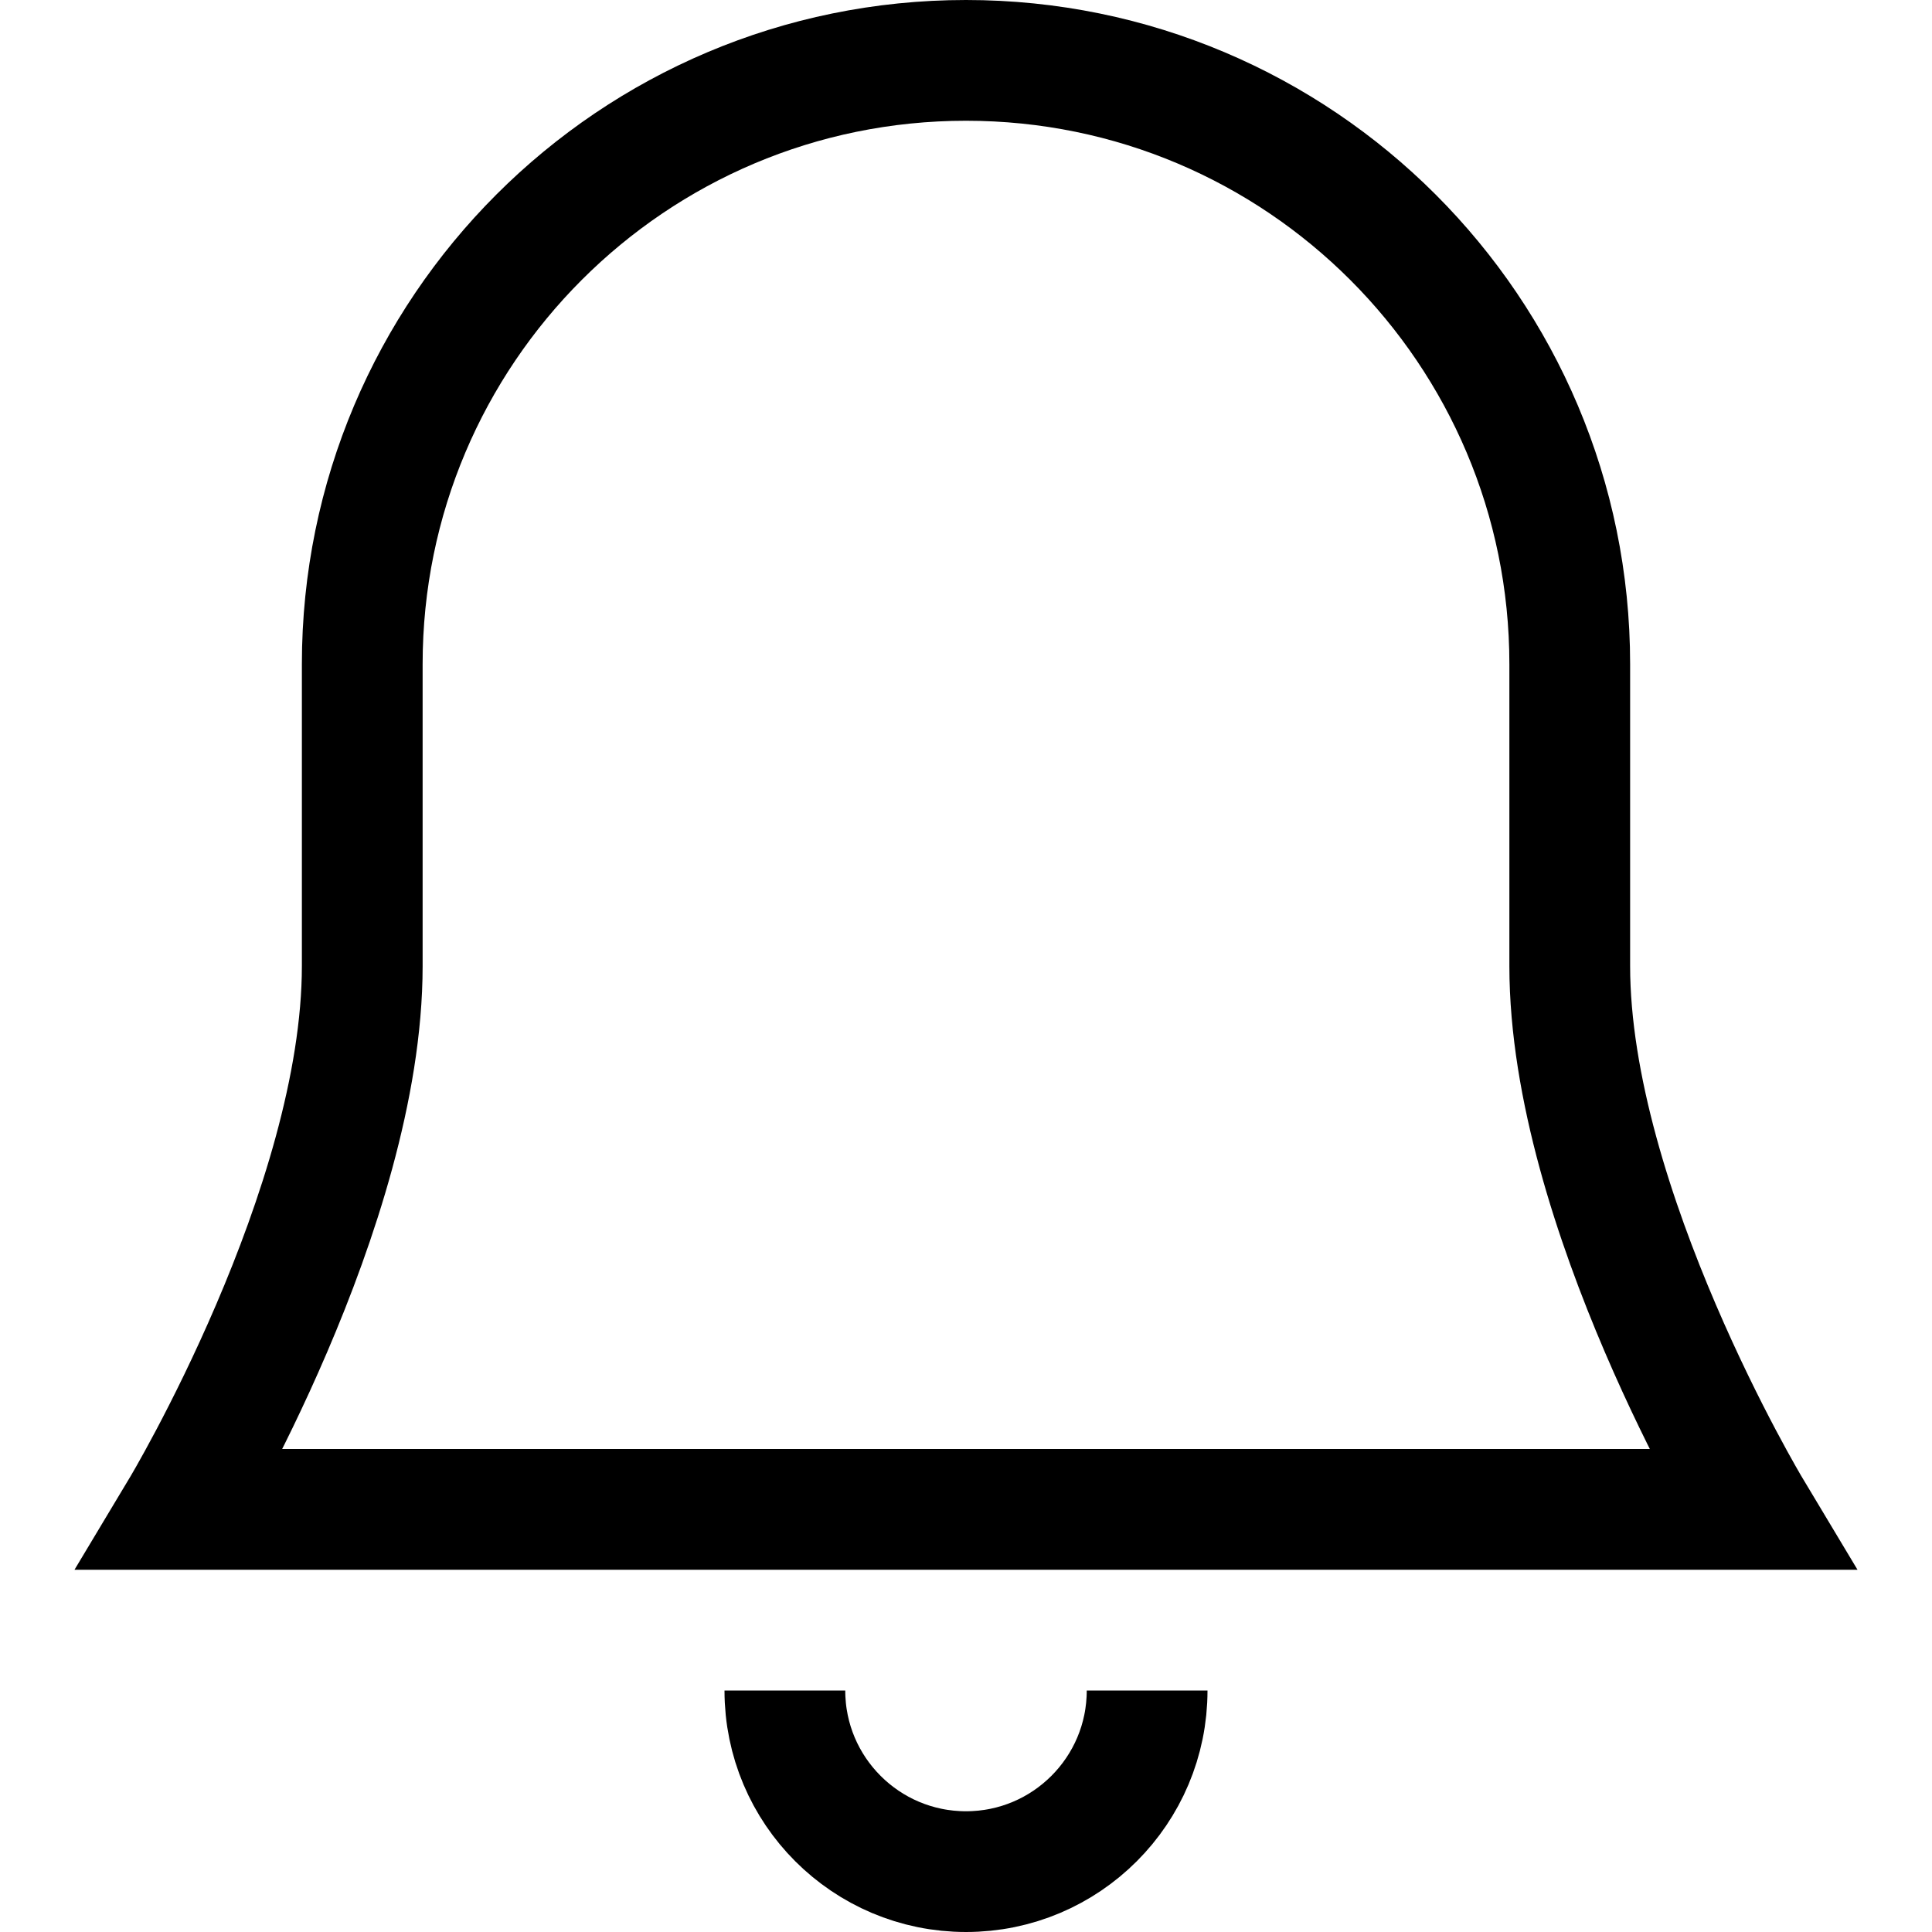
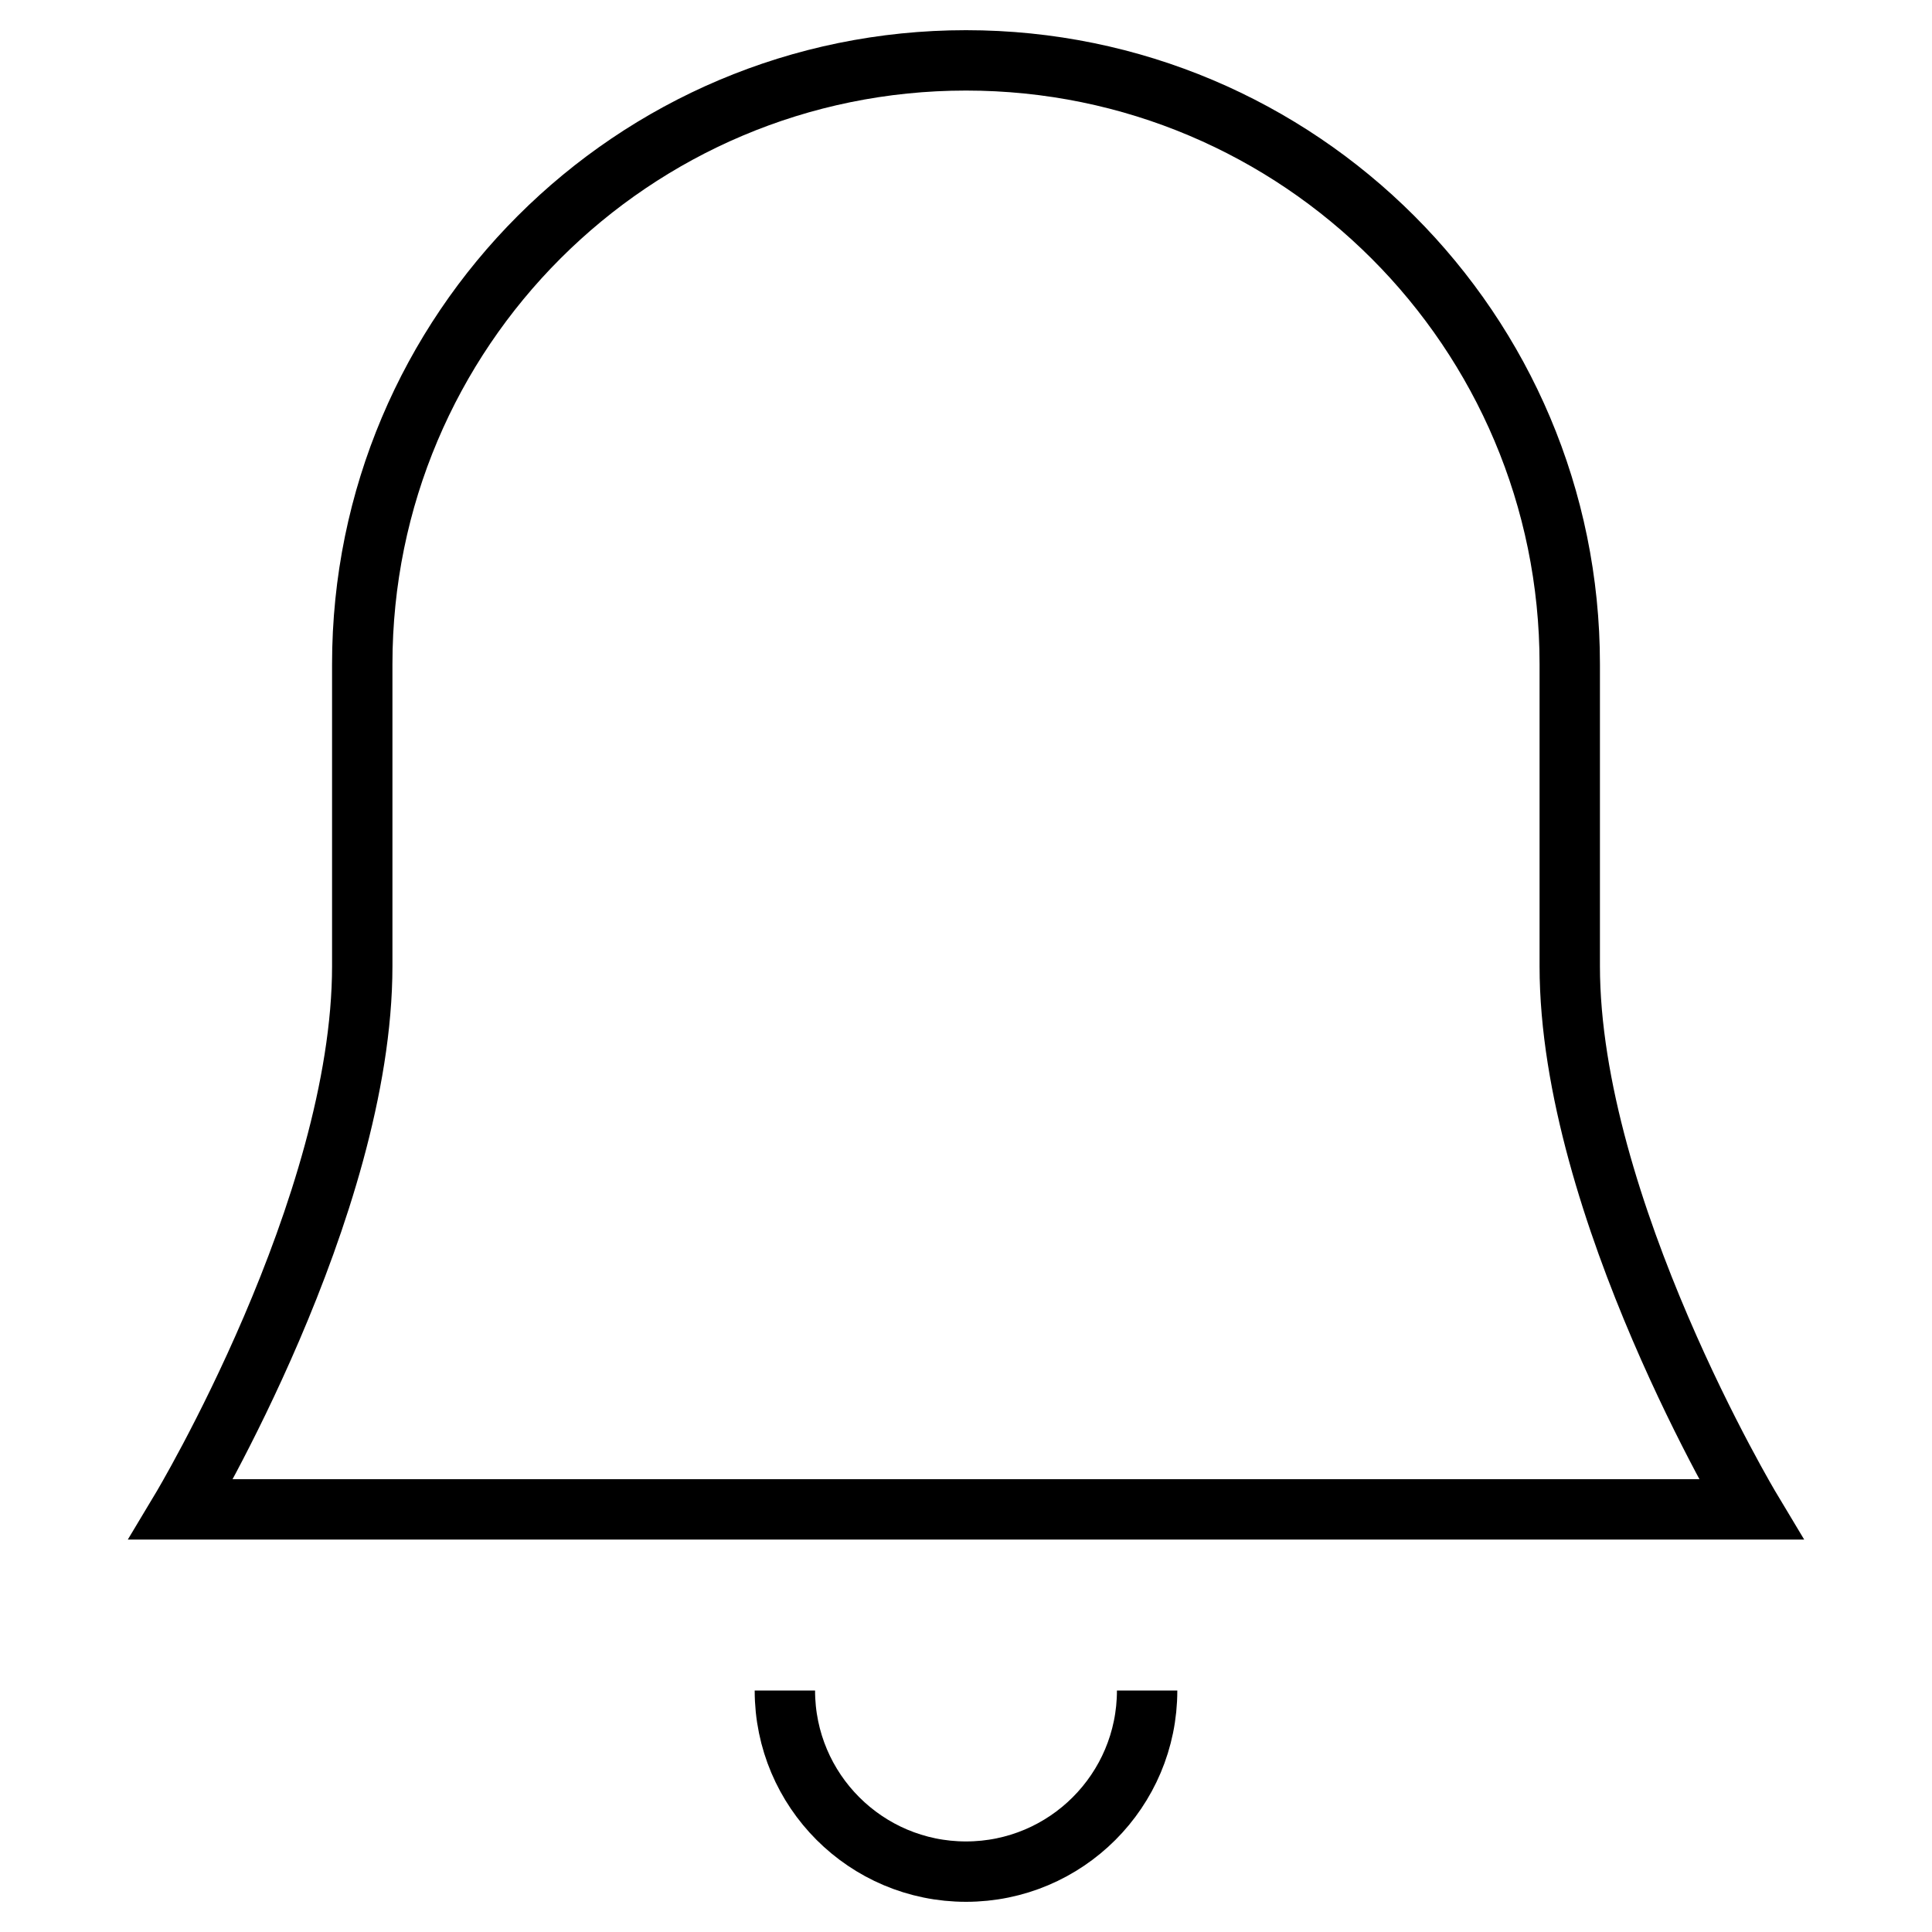
<svg xmlns="http://www.w3.org/2000/svg" viewBox="0 0 32 32">
-   <g stroke-width="2" fill="#000000" stroke="#000000" class="nc-icon-wrapper">
-     <path data-cap="butt" data-color="color-2" d="M13,28a3,3,0,0,0,6,0" fill="none" stroke-miterlimit="10" />
-     <path d="M29,25s-3-5-3-9V11A10,10,0,0,0,6,11v5c0,4-3,9-3,9Z" fill="none" stroke="#000000" stroke-linecap="square" stroke-miterlimit="10" />
+   <g strokeWidth="2" fill="#000000" stroke="#000000" className="nc-icon-wrapper">
+     <path data-cap="butt" data-color="color-2" d="M13,28a3,3,0,0,0,6,0" fill="none" strokeMiterlimit="10" />
+     <path d="M29,25s-3-5-3-9V11A10,10,0,0,0,6,11v5c0,4-3,9-3,9Z" fill="none" stroke="#000000" strokeLinecap="square" strokeMiterlimit="10" />
  </g>
</svg>
